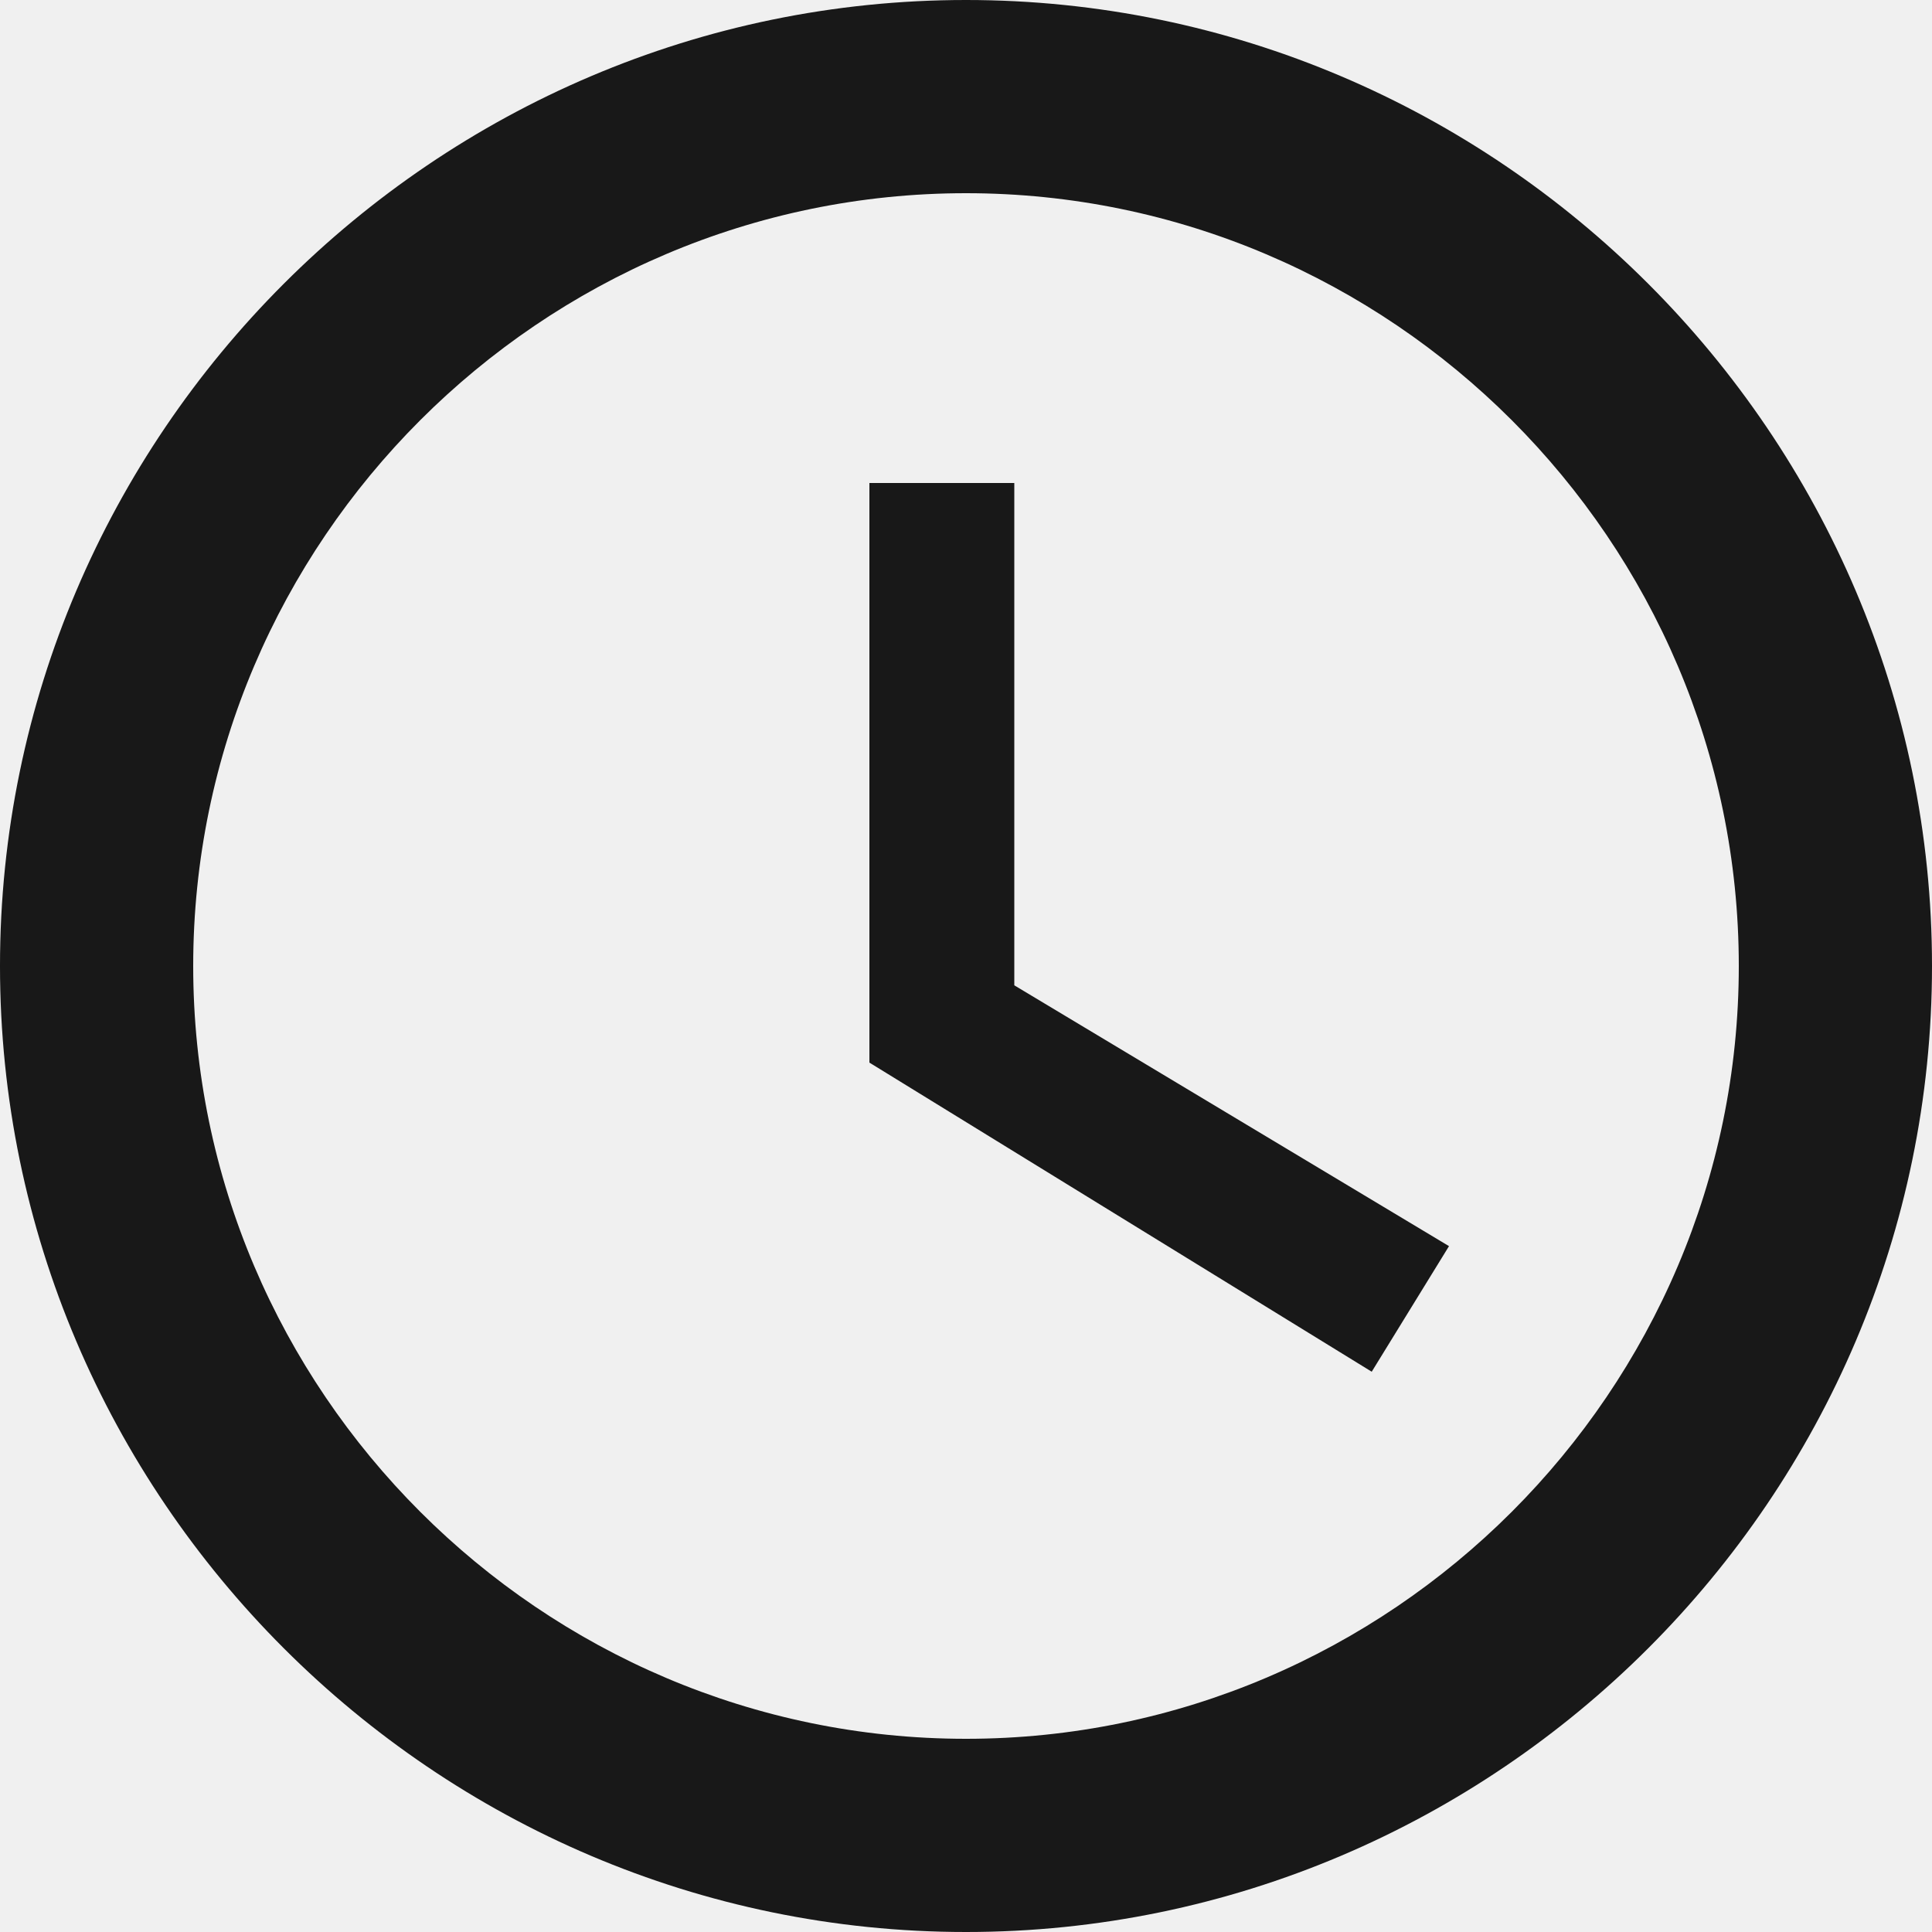
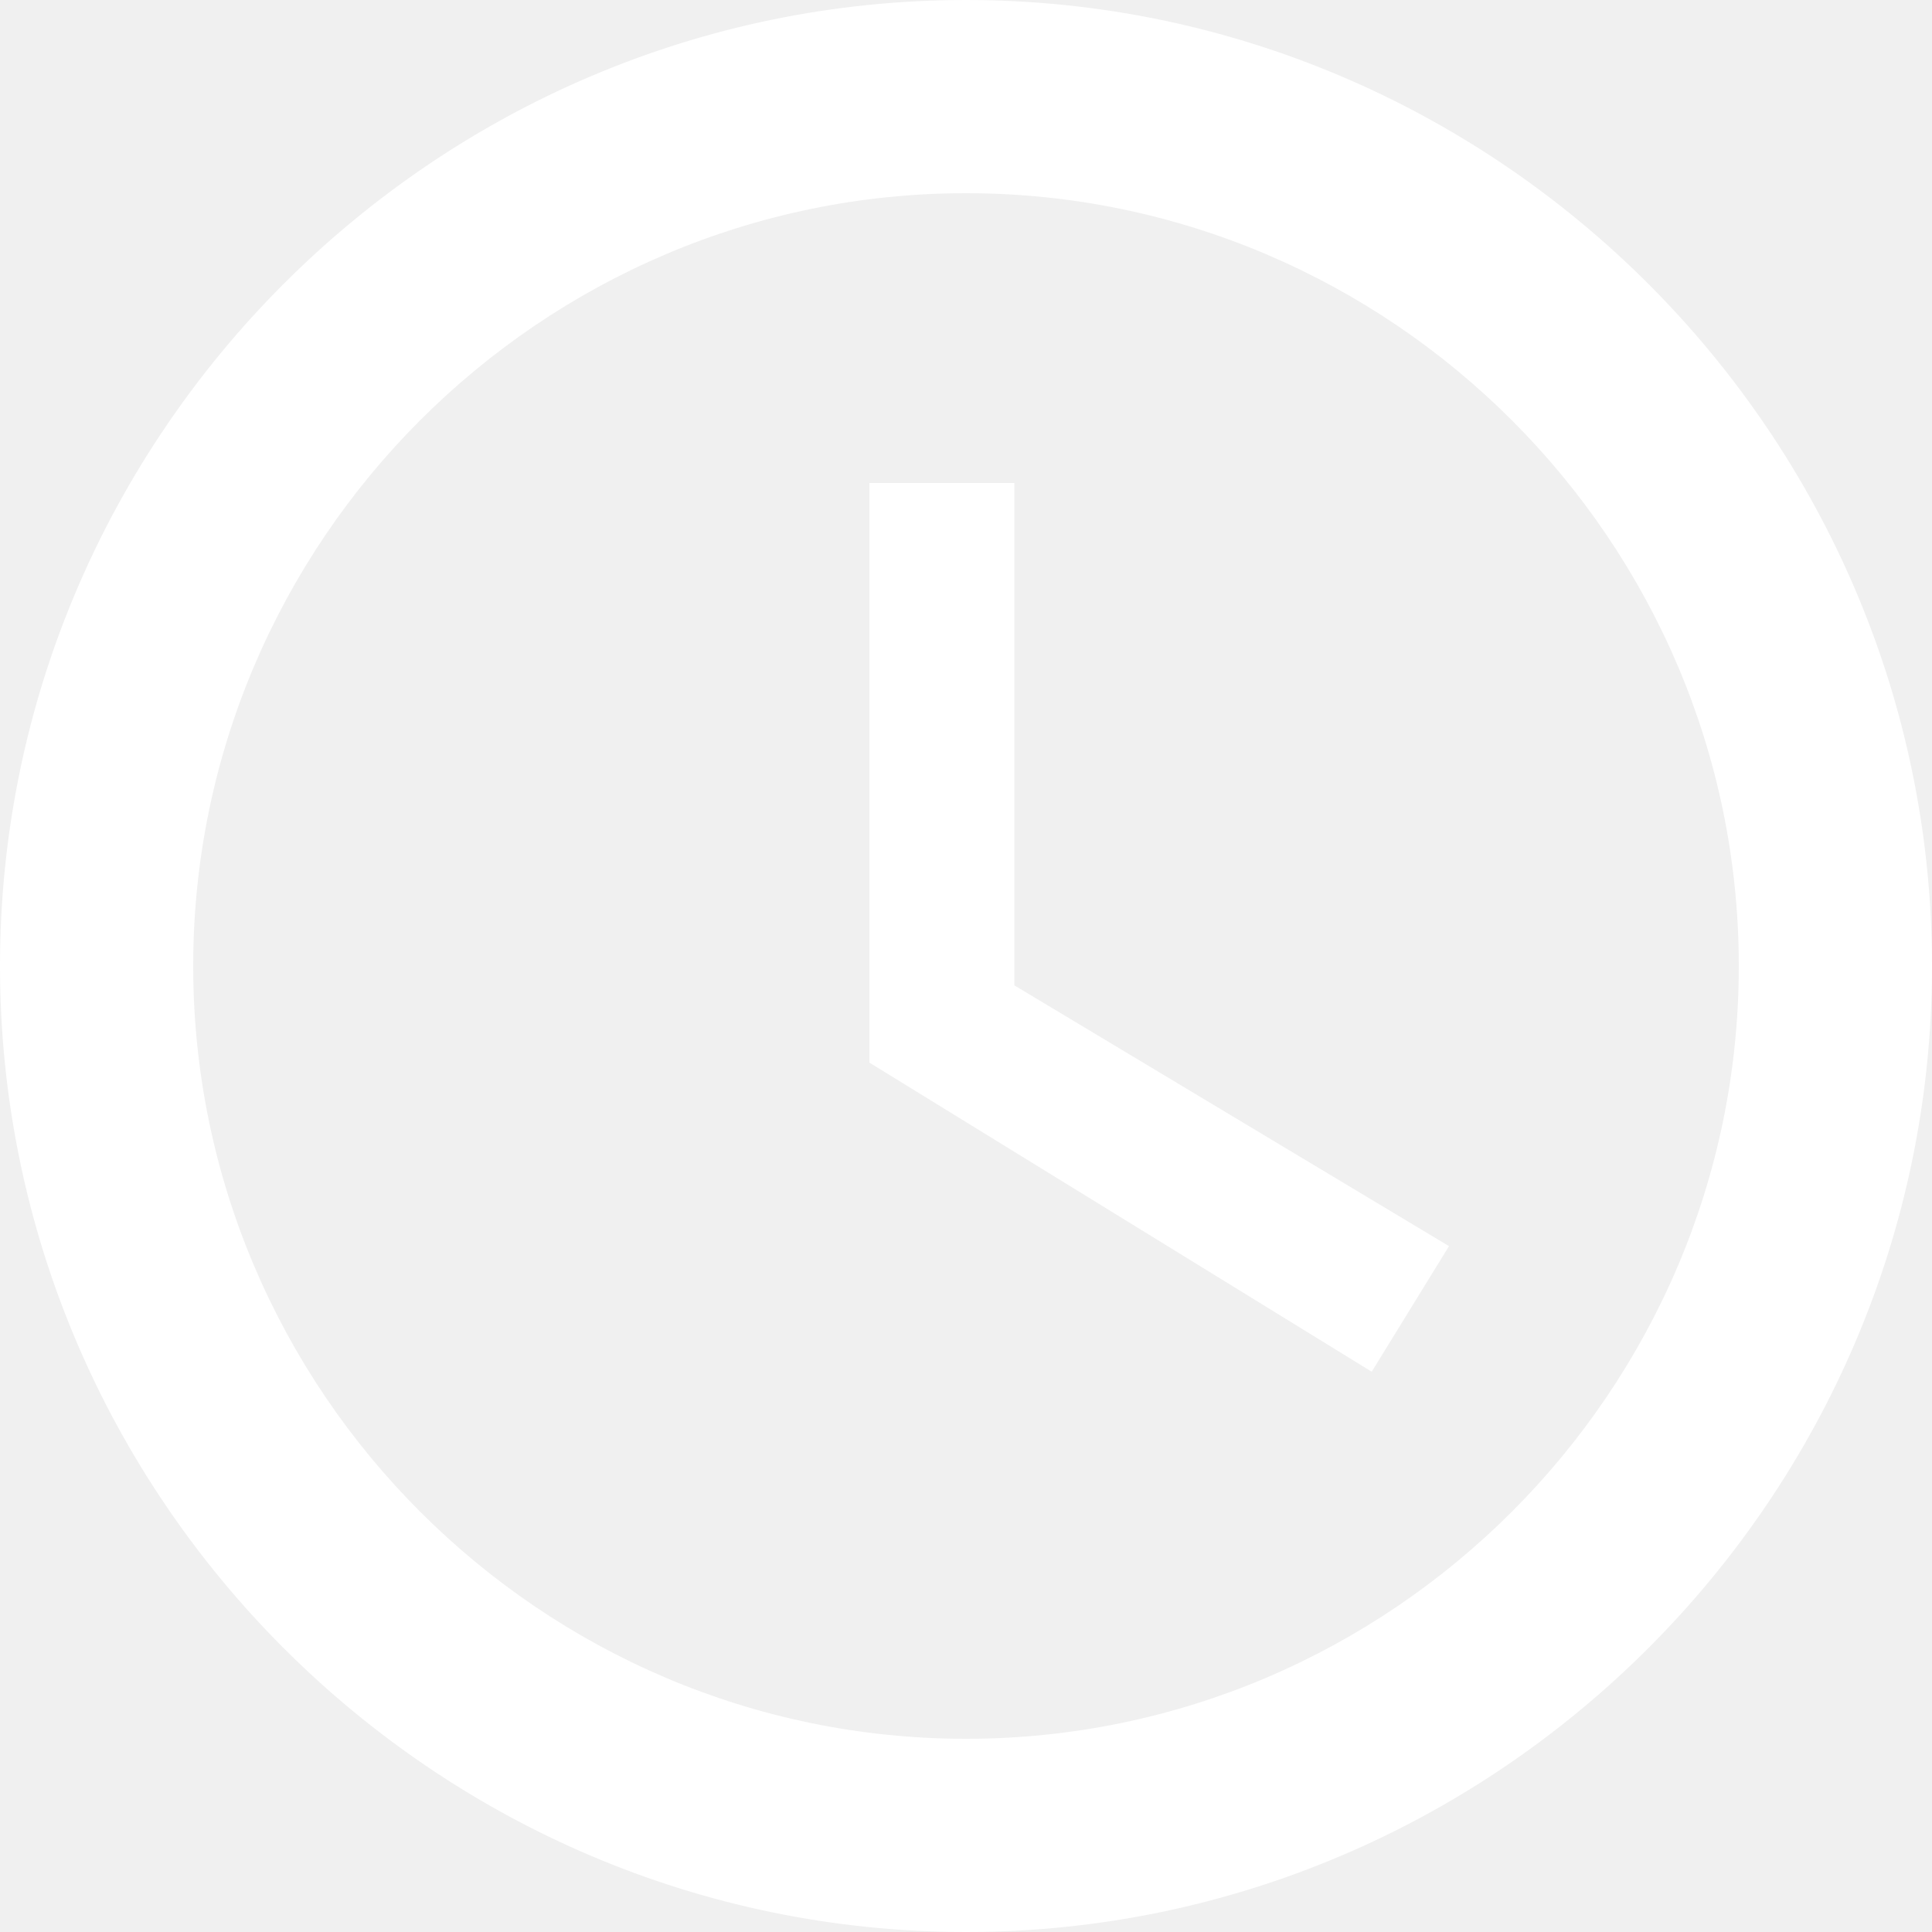
- <svg xmlns="http://www.w3.org/2000/svg" height="20px" version="1.1" viewBox="0 0 20 20" width="20px">
-   <defs />
-   <g fill="none" fill-rule="evenodd" id="Page-1" stroke="none" stroke-width="1">
-     <g fill="#000000" fill-opacity="0.9" id="Icons-Device" transform="translate(-44, 0)">
-       <g id="access-time" transform="translate(44, 0)">
-         <path d="M10,0 C4.5,0 0,4.5 0,10 C0,15.5 4.5,20 10,20 C15.5,20 20,15.5 20,10 C20,4.5 15.5,0 10,0 L10,0 Z M10,18 C5.6,18 2,14.4 2,10 C2,5.6 5.6,2 10,2 C14.4,2 18,5.6 18,10 C18,14.4 14.4,18 10,18 Z M10.5,5 L9,5 L9,11 L14.2,14.2 L15,12.9 L10.5,10.2 L10.5,5 Z" id="Shape" />
-       </g>
-     </g>
+ <svg xmlns="http://www.w3.org/2000/svg" width="20" height="20">
+   <g>
+     <rect fill="none" id="canvas_background" height="402" width="582" y="-1" x="-1" />
+   </g>
+   <g>
+     <path fill="#ffffff" id="Shape" d="m10,0c-5.5,0 -10,4.5 -10,10c0,5.5 4.5,10 10,10c5.5,0 10,-4.5 10,-10c0,-5.5 -4.5,-10 -10,-10l0,0zm0,18c-4.4,0 -8,-3.6 -8,-8c0,-4.4 3.6,-8 8,-8c4.4,0 8,3.6 8,8c0,4.4 -3.6,8 -8,8zm0.5,-13l-1.5,0l0,6l5.2,3.2l0.8,-1.3l-4.5,-2.7l0,-5.2z" />
  </g>
</svg>
